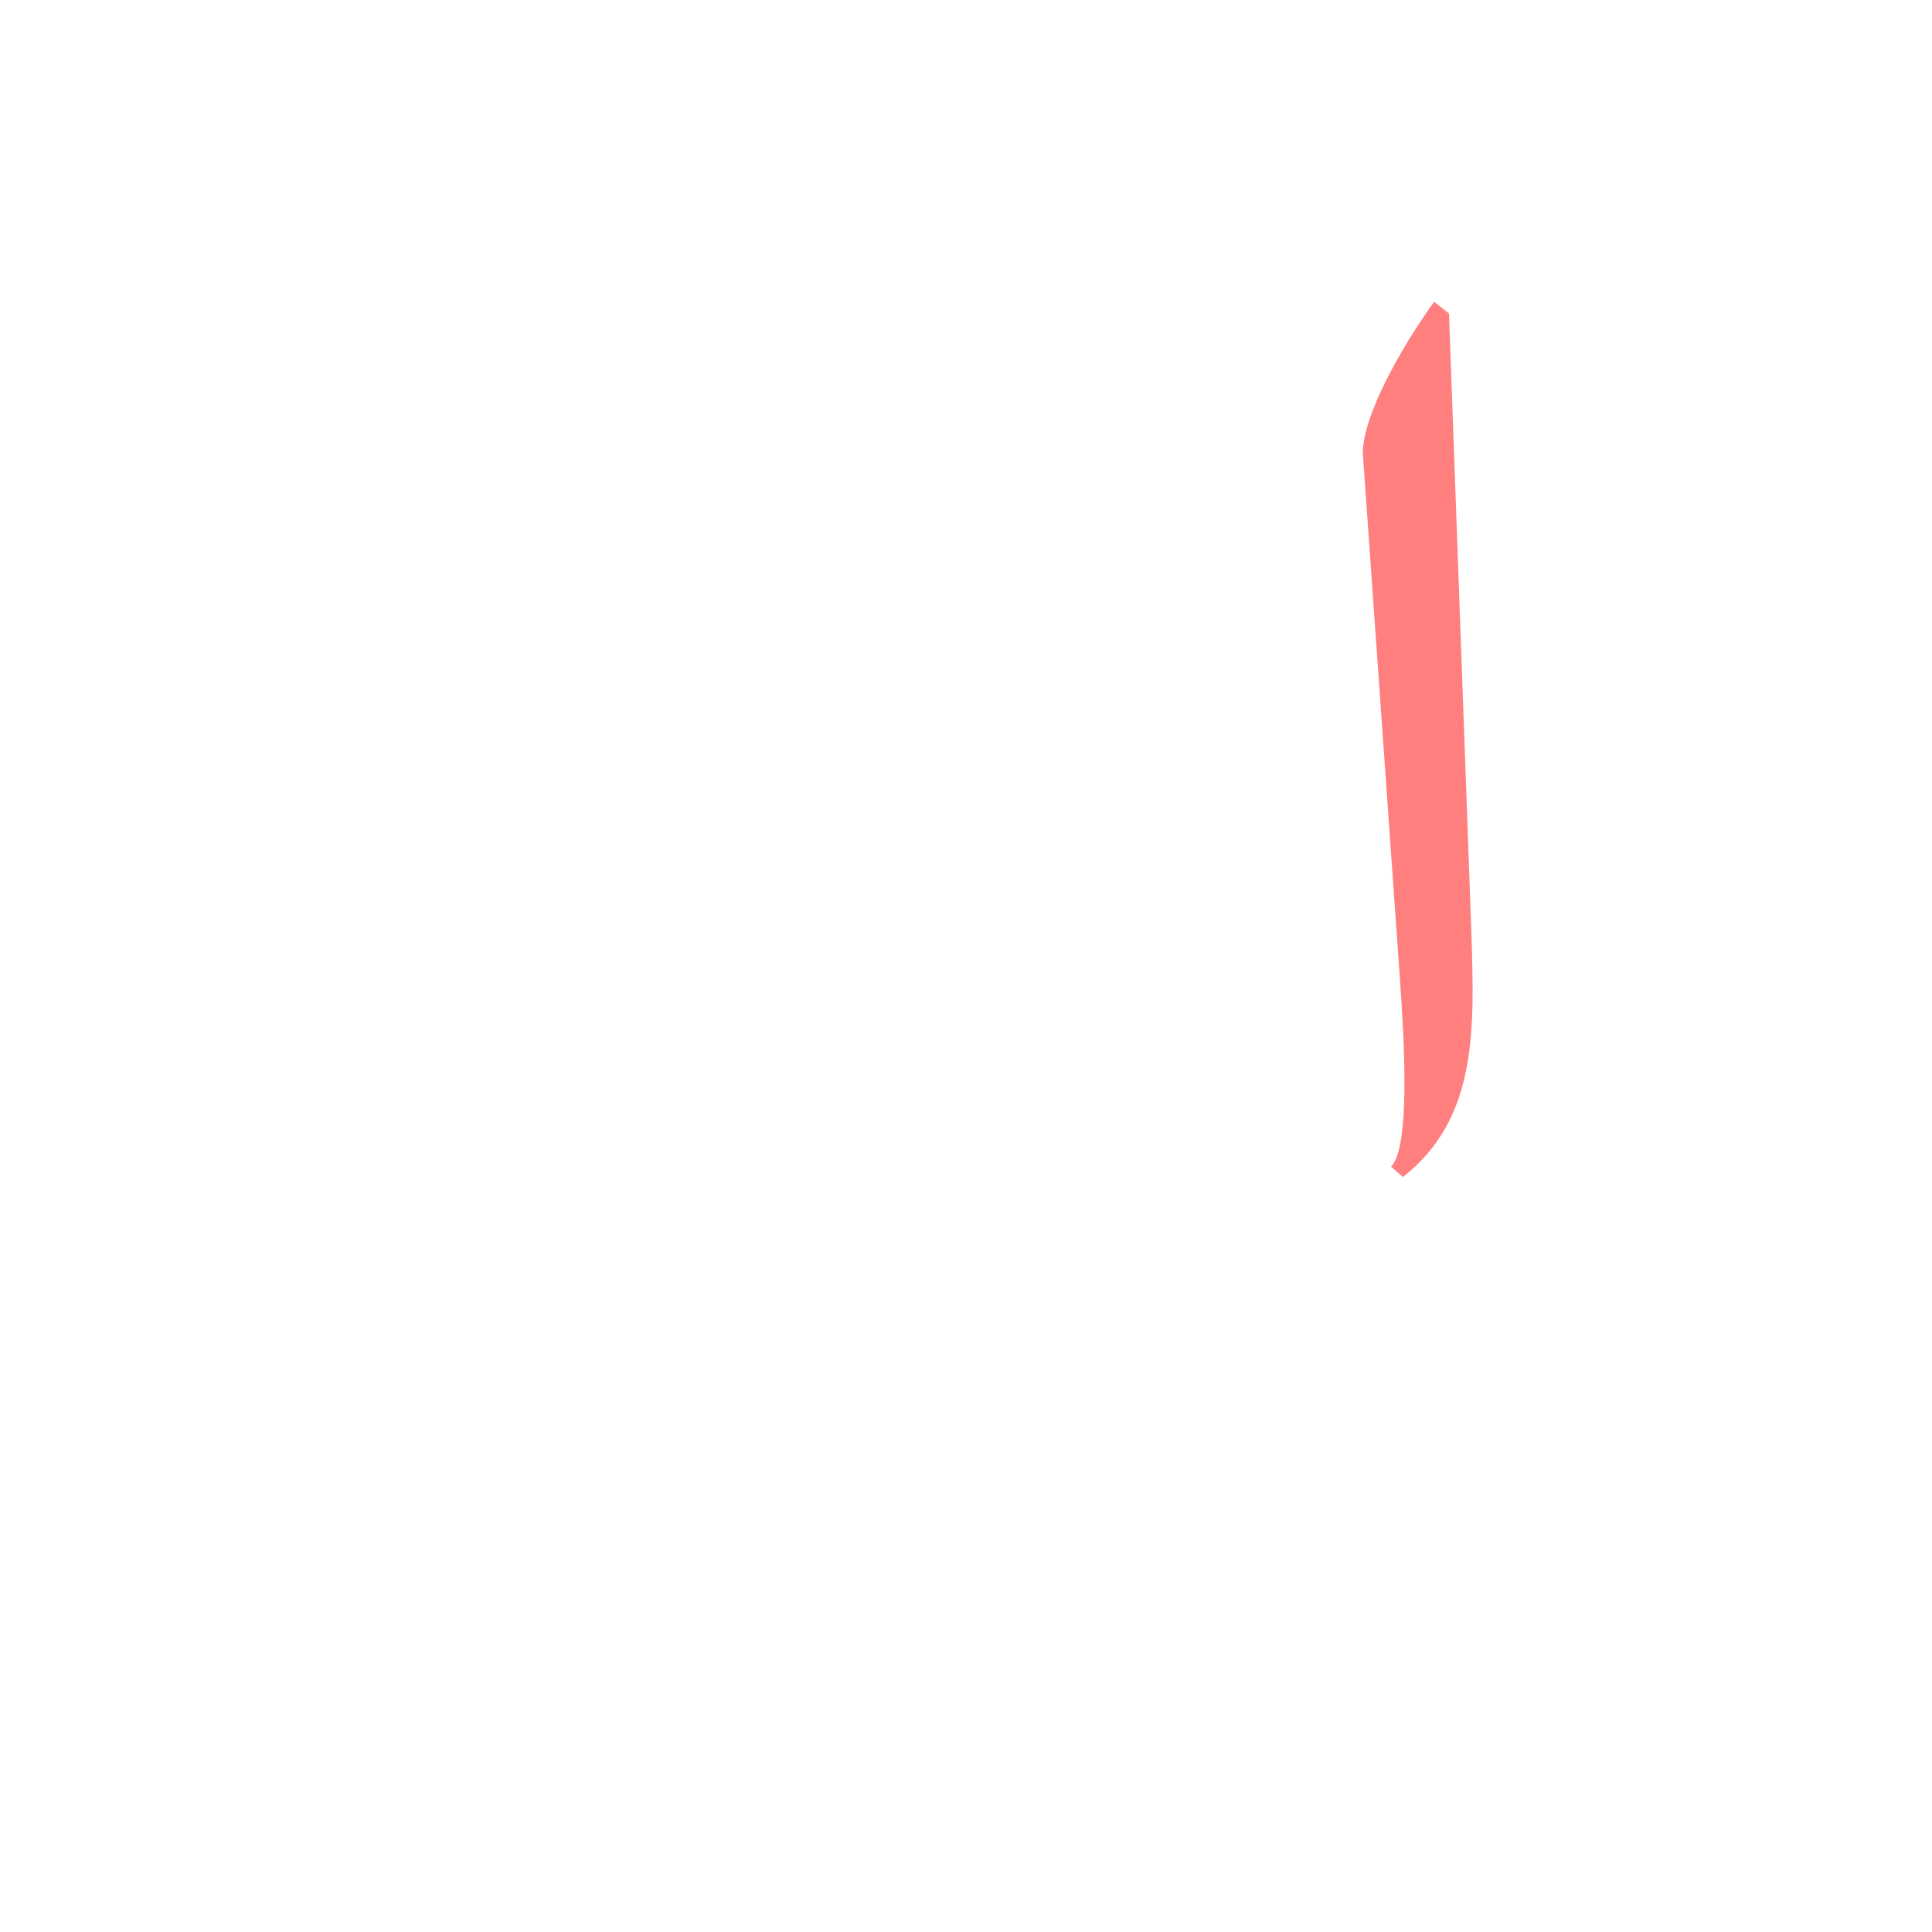
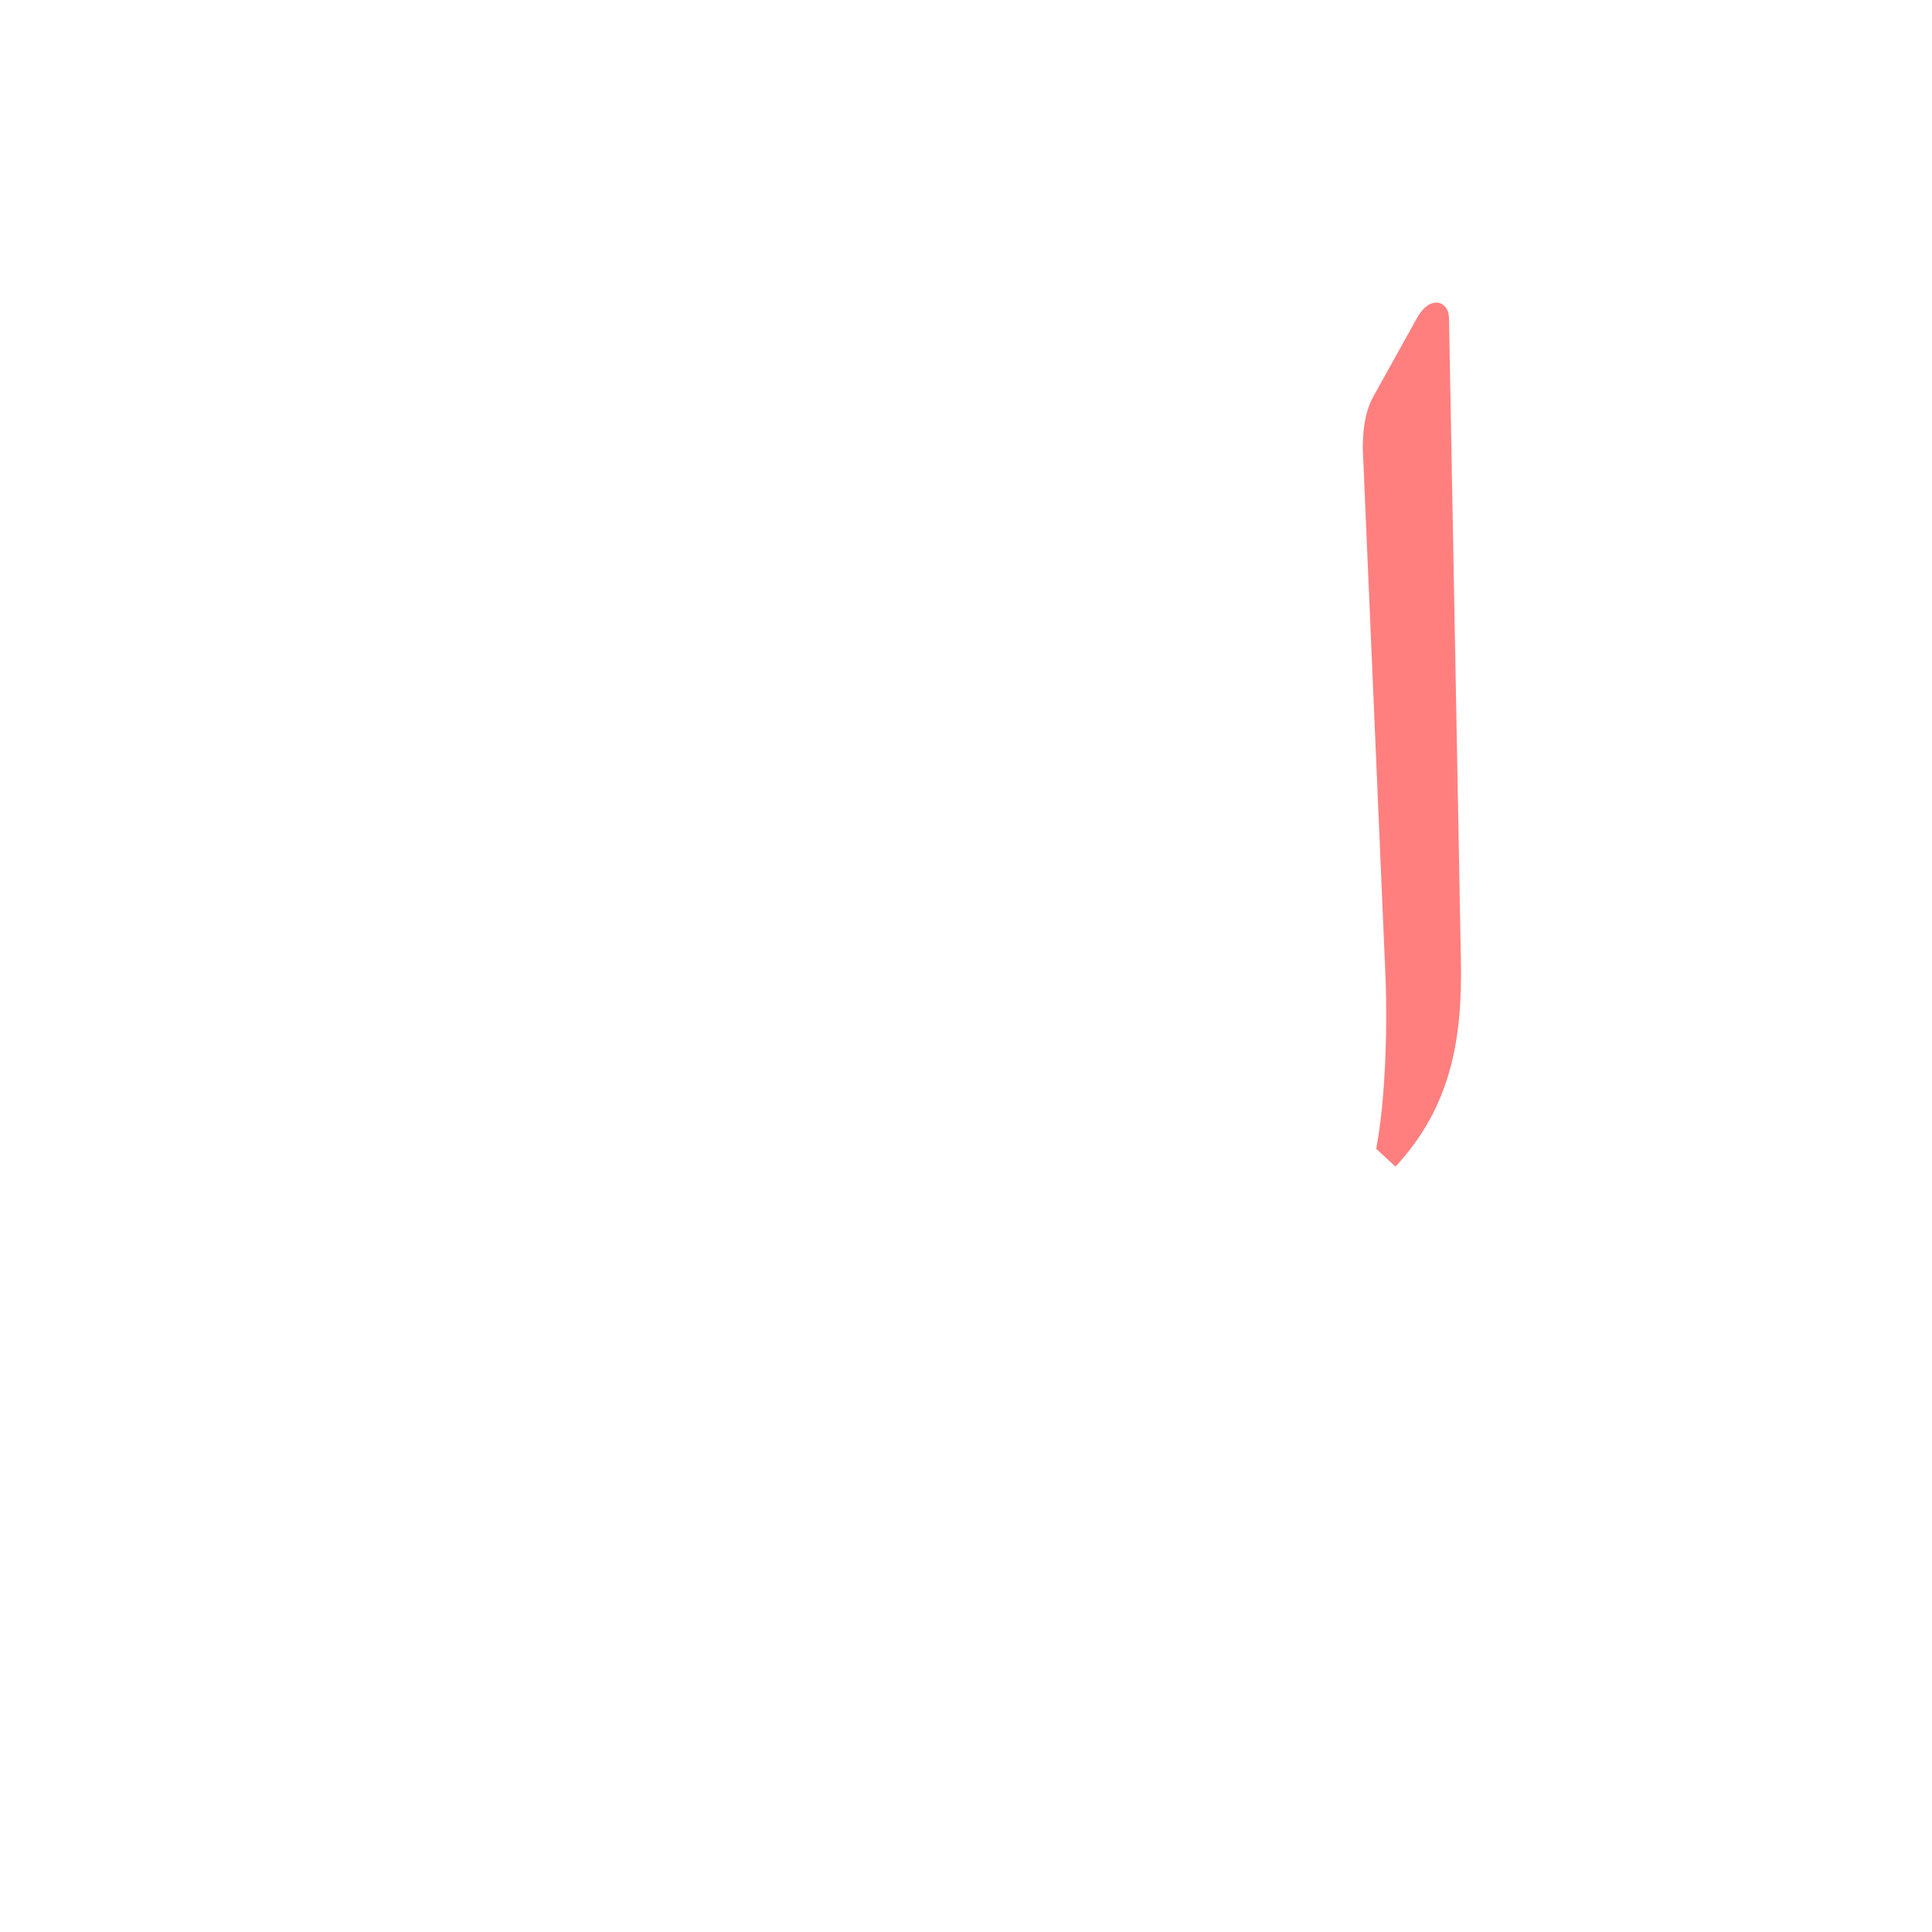
<svg xmlns="http://www.w3.org/2000/svg" xml:space="preserve" width="1300px" height="1300px" version="1.0" style="shape-rendering:geometricPrecision; text-rendering:geometricPrecision; image-rendering:optimizeQuality; fill-rule:evenodd; clip-rule:evenodd" viewBox="0 0 1300 1056">
  <defs>
    <style type="text/css">
   
    .fil0 {fill:red;fill-opacity:0.502}
   
  </style>
  </defs>
  <g id="_100:master" visibility="hidden">
    <path class="fil0" d="M975 86l0 262c0,219 -13,296 -65,322l-7 -7c24,-48 14,-307 14,-372l0 -111c0,-34 34,-74 48,-99l10 5z" />
  </g>
-   <g id="Layer_x0020_1">
-     <path class="fil0" d="M975 89l15 415c2,65 5,126 -46,166l-8 -7c13,-13 9,-83 6,-126l-25 -354c0,-25 25,-70 48,-102l10 8z" />
+   <g id="Layer_x0020_1" visibility="hidden">
+     <path class="fil0" d="M975 89l9 471c1,41 -8,82 -40,110l-11 -11c5,-32 3,-82 1,-122l-17 -354c0,-25 25,-70 48,-102l10 8z" />
+   </g>
+   <g id="Layer_x0020_2">
+     <path class="fil0" d="M975 92l8 432c1,52 -6,98 -44,139l-13 -12c6,-31 8,-81 6,-122l-15 -349c0,-11 1,-24 7,-35l30 -54c9,-15 21,-10 21,1z" />
  </g>
</svg>
